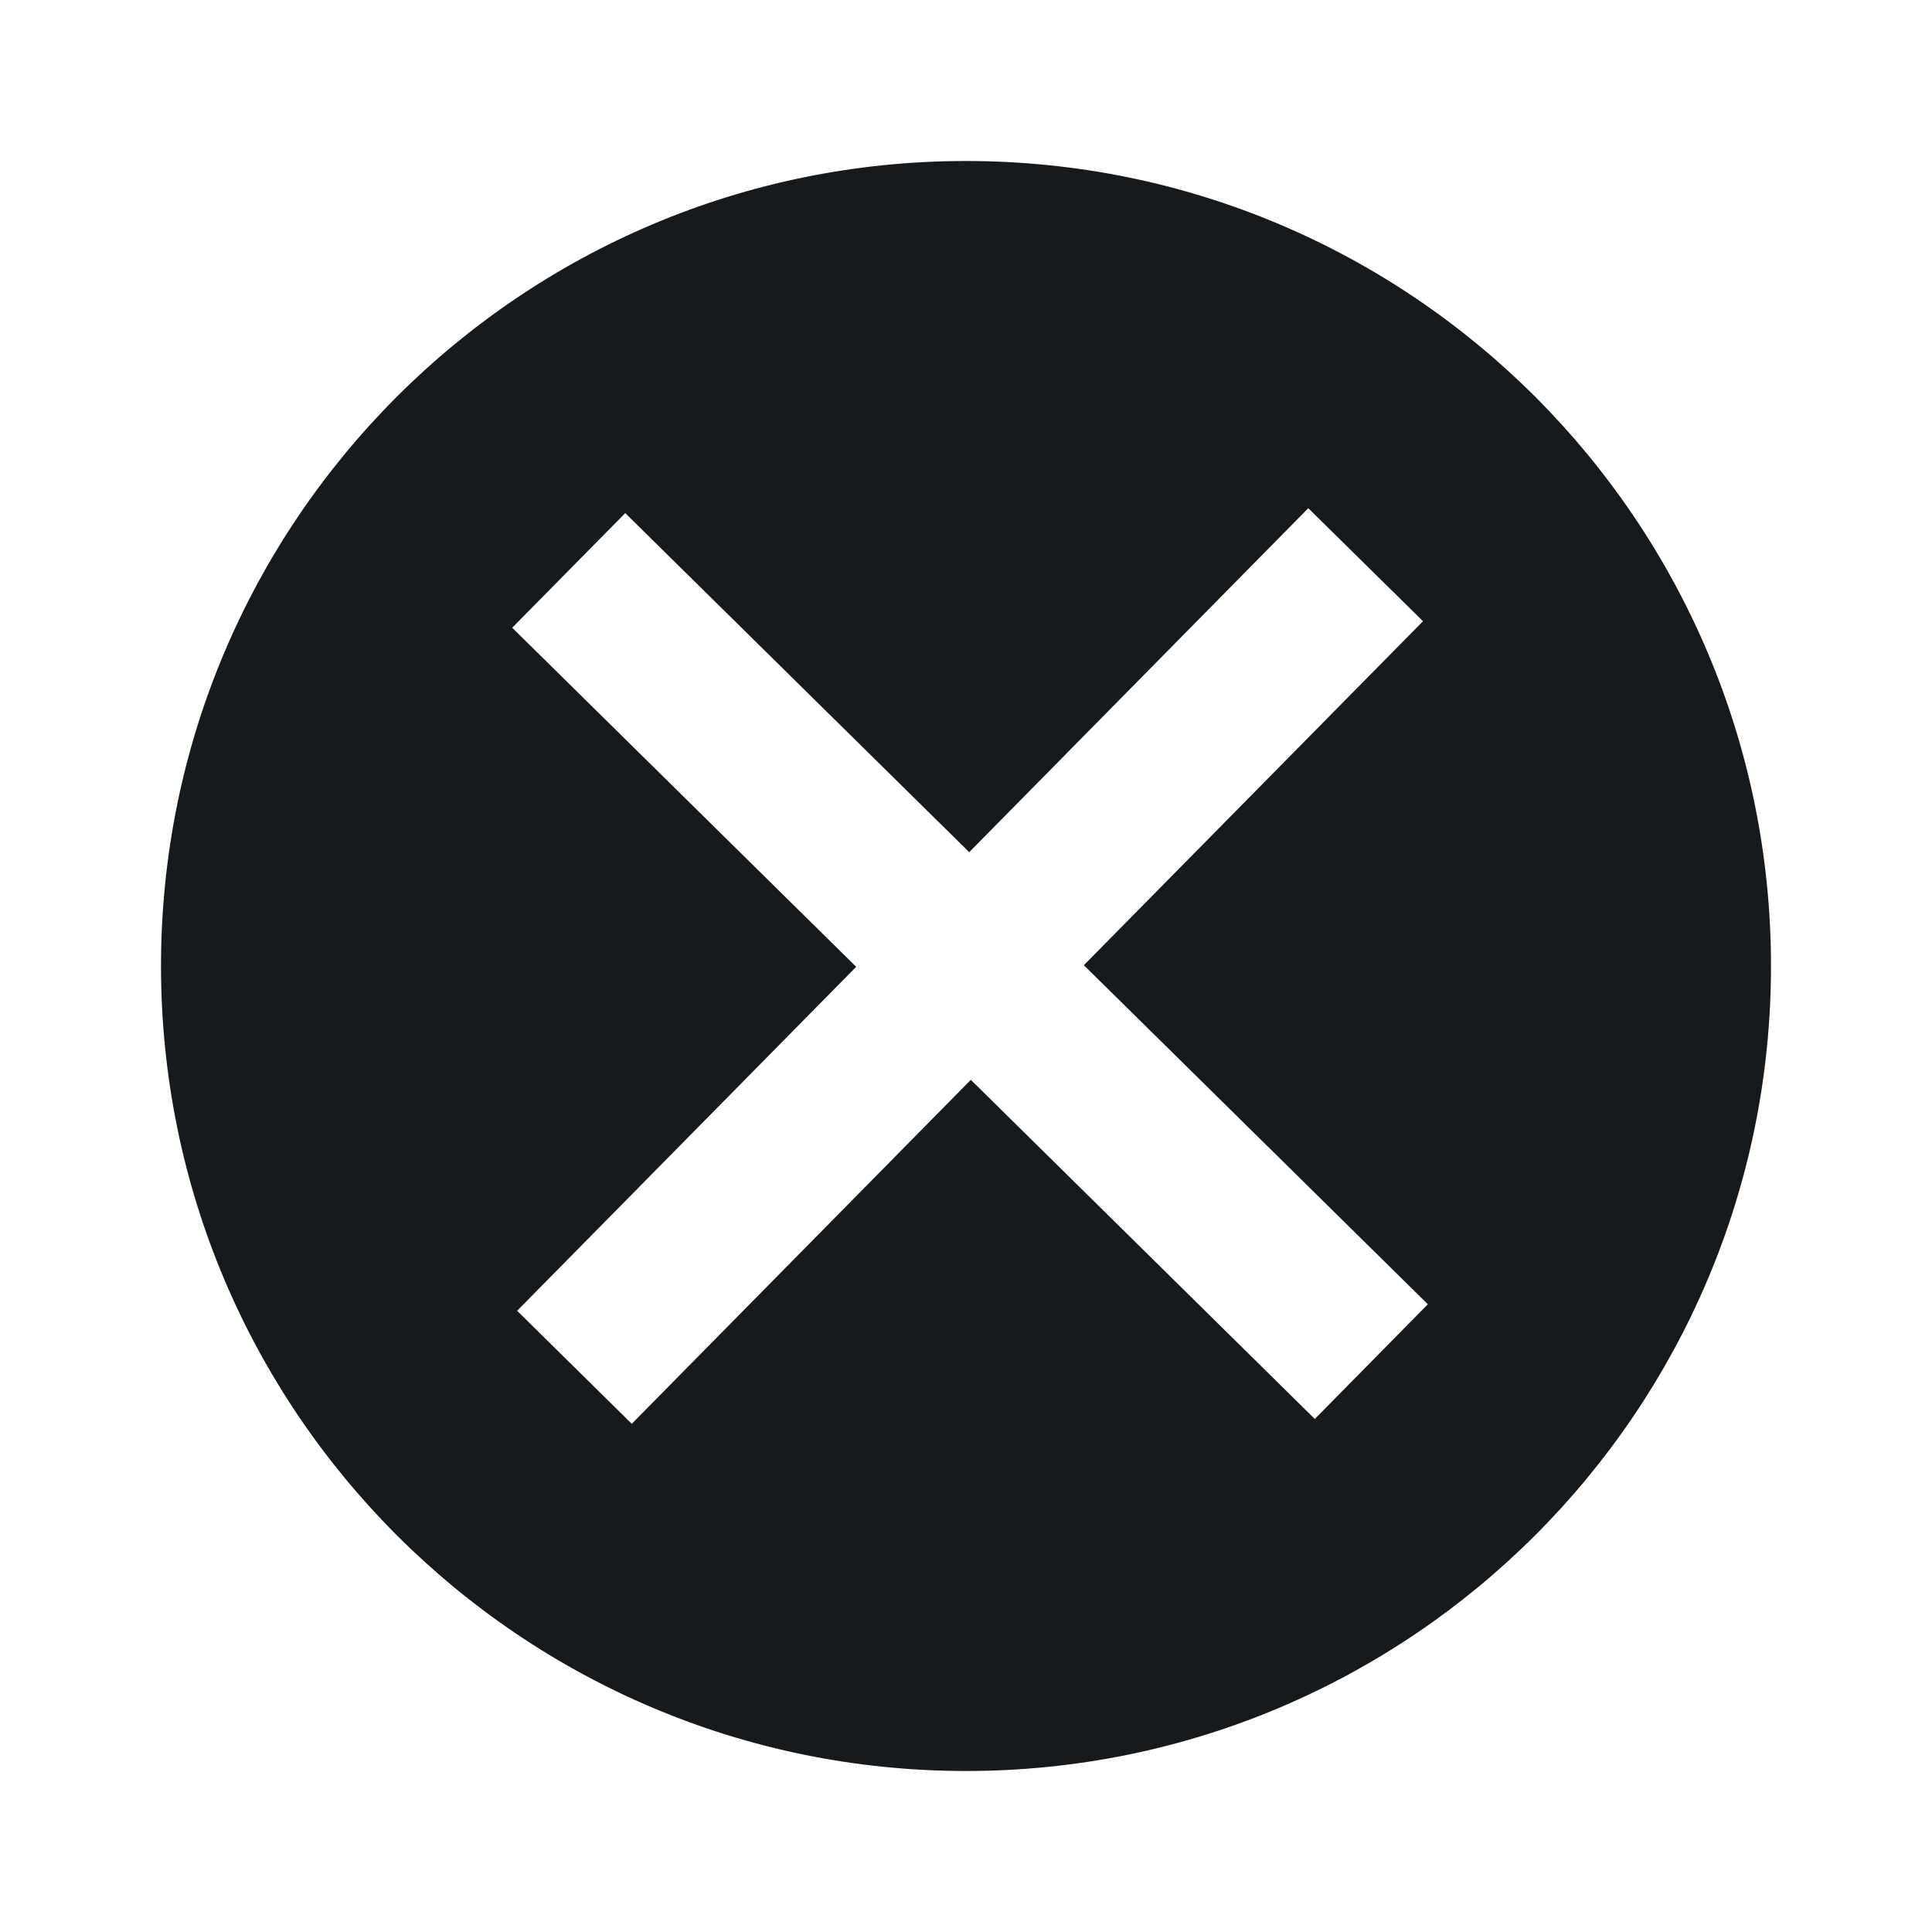
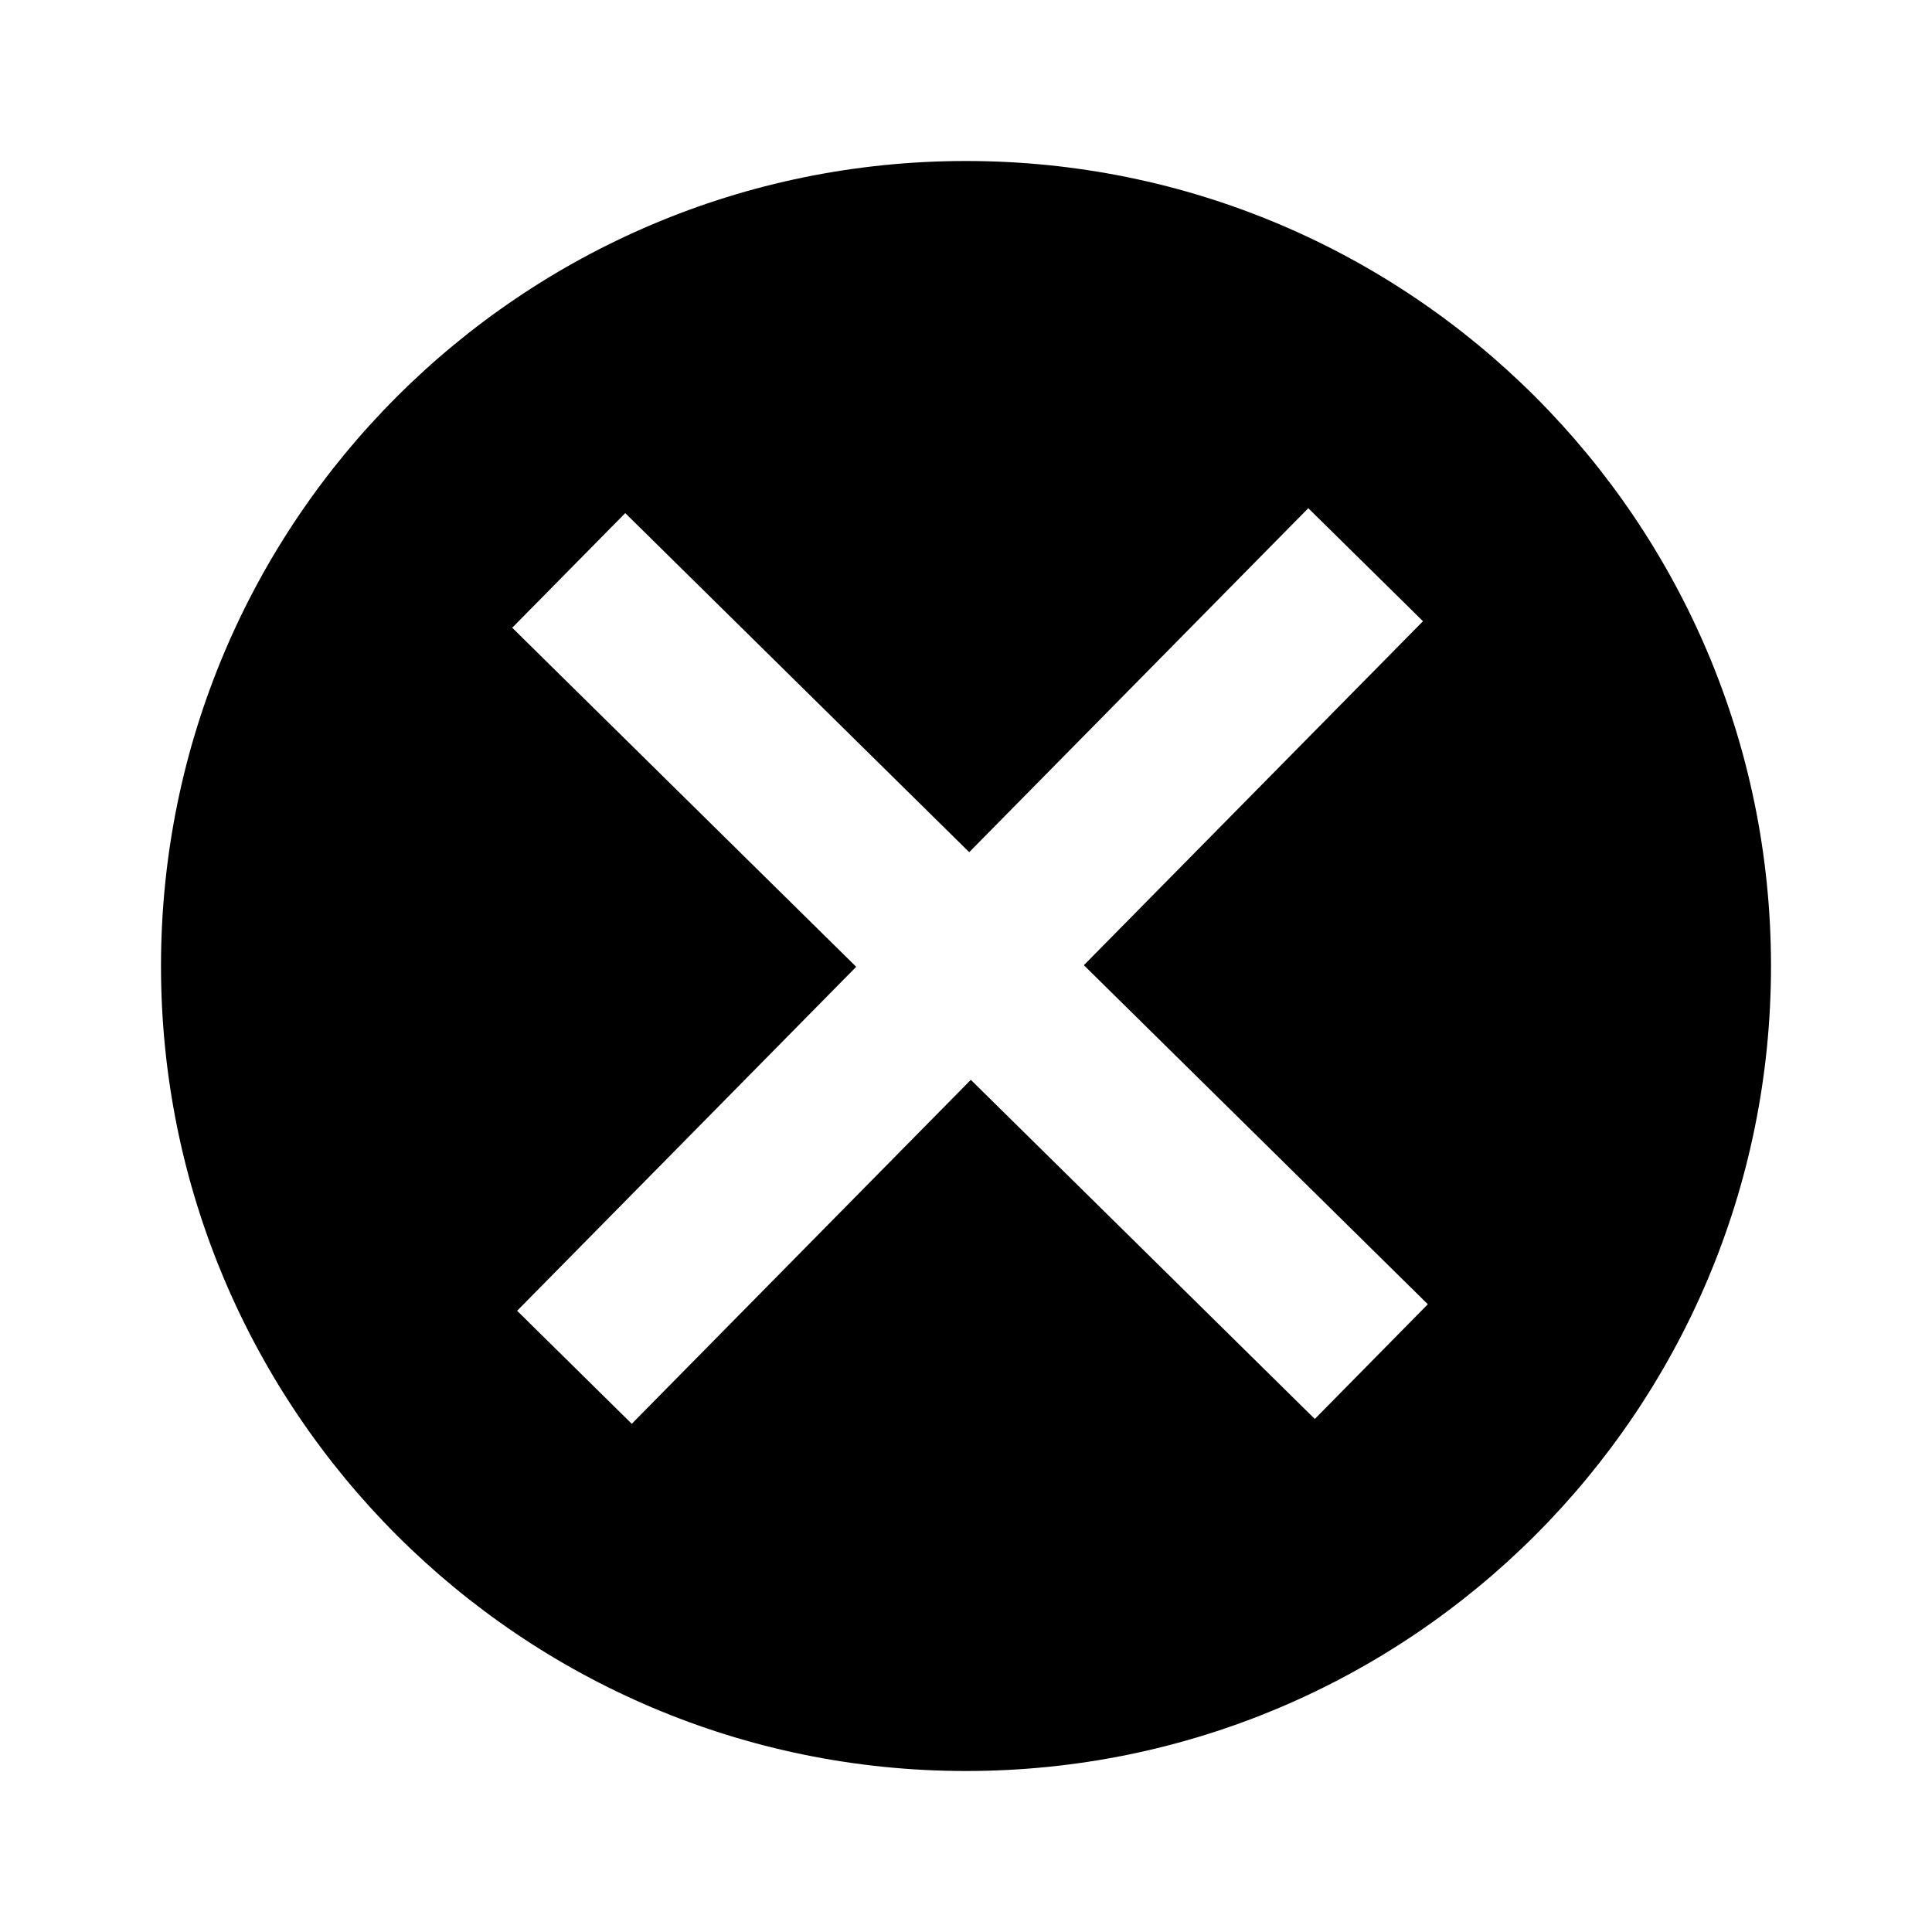
<svg xmlns="http://www.w3.org/2000/svg" width="24" height="24" viewBox="0 0 24 24">
-   <path fill="#161A1D" fill-rule="evenodd" d="M12 22C6.477 22 2 17.523 2 12S6.477 2 12 2s10 4.477 10 10-4.477 10-10 10zm1.464-10.01l4.213-4.273-1.425-1.404-4.212 4.273-4.273-4.212-1.404 1.424 4.273 4.212-4.212 4.273 1.424 1.404 4.212-4.273 4.273 4.213 1.404-1.425-4.273-4.212z" />
+   <path fill="currentColor" fill-rule="evenodd" d="M12 22C6.477 22 2 17.523 2 12S6.477 2 12 2s10 4.477 10 10-4.477 10-10 10zm1.464-10.01l4.213-4.273-1.425-1.404-4.212 4.273-4.273-4.212-1.404 1.424 4.273 4.212-4.212 4.273 1.424 1.404 4.212-4.273 4.273 4.213 1.404-1.425-4.273-4.212z" />
</svg>
